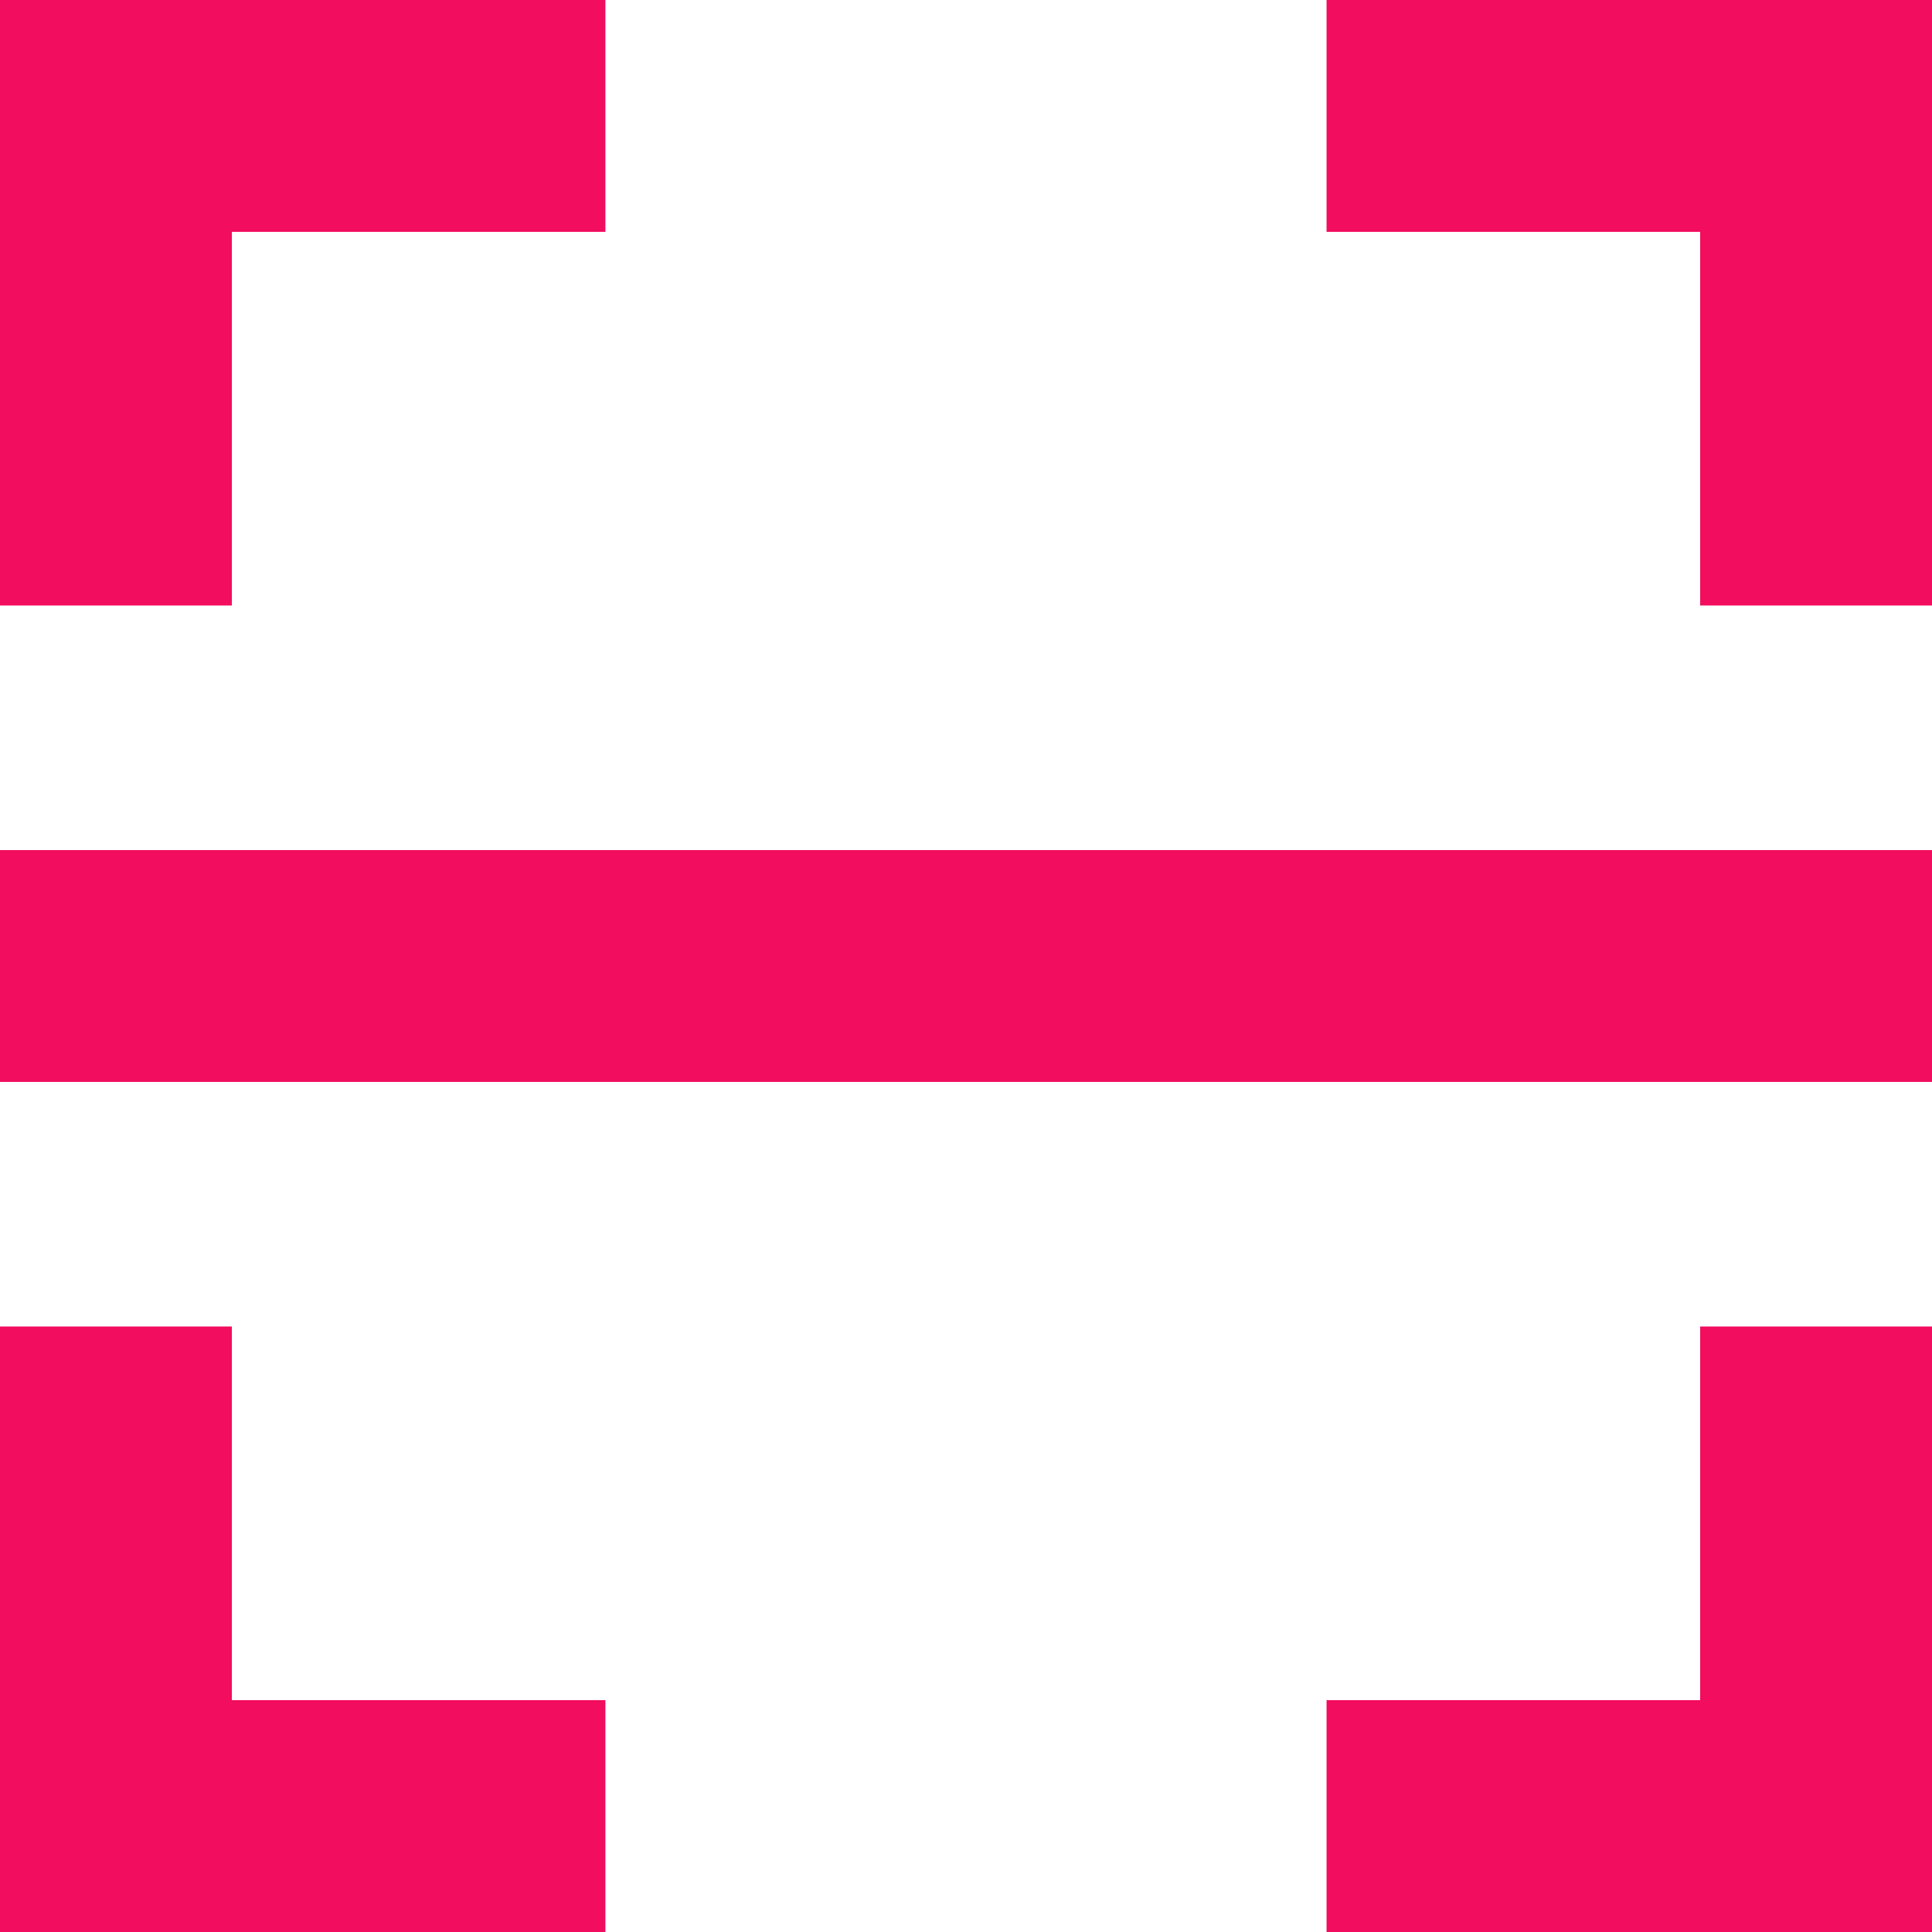
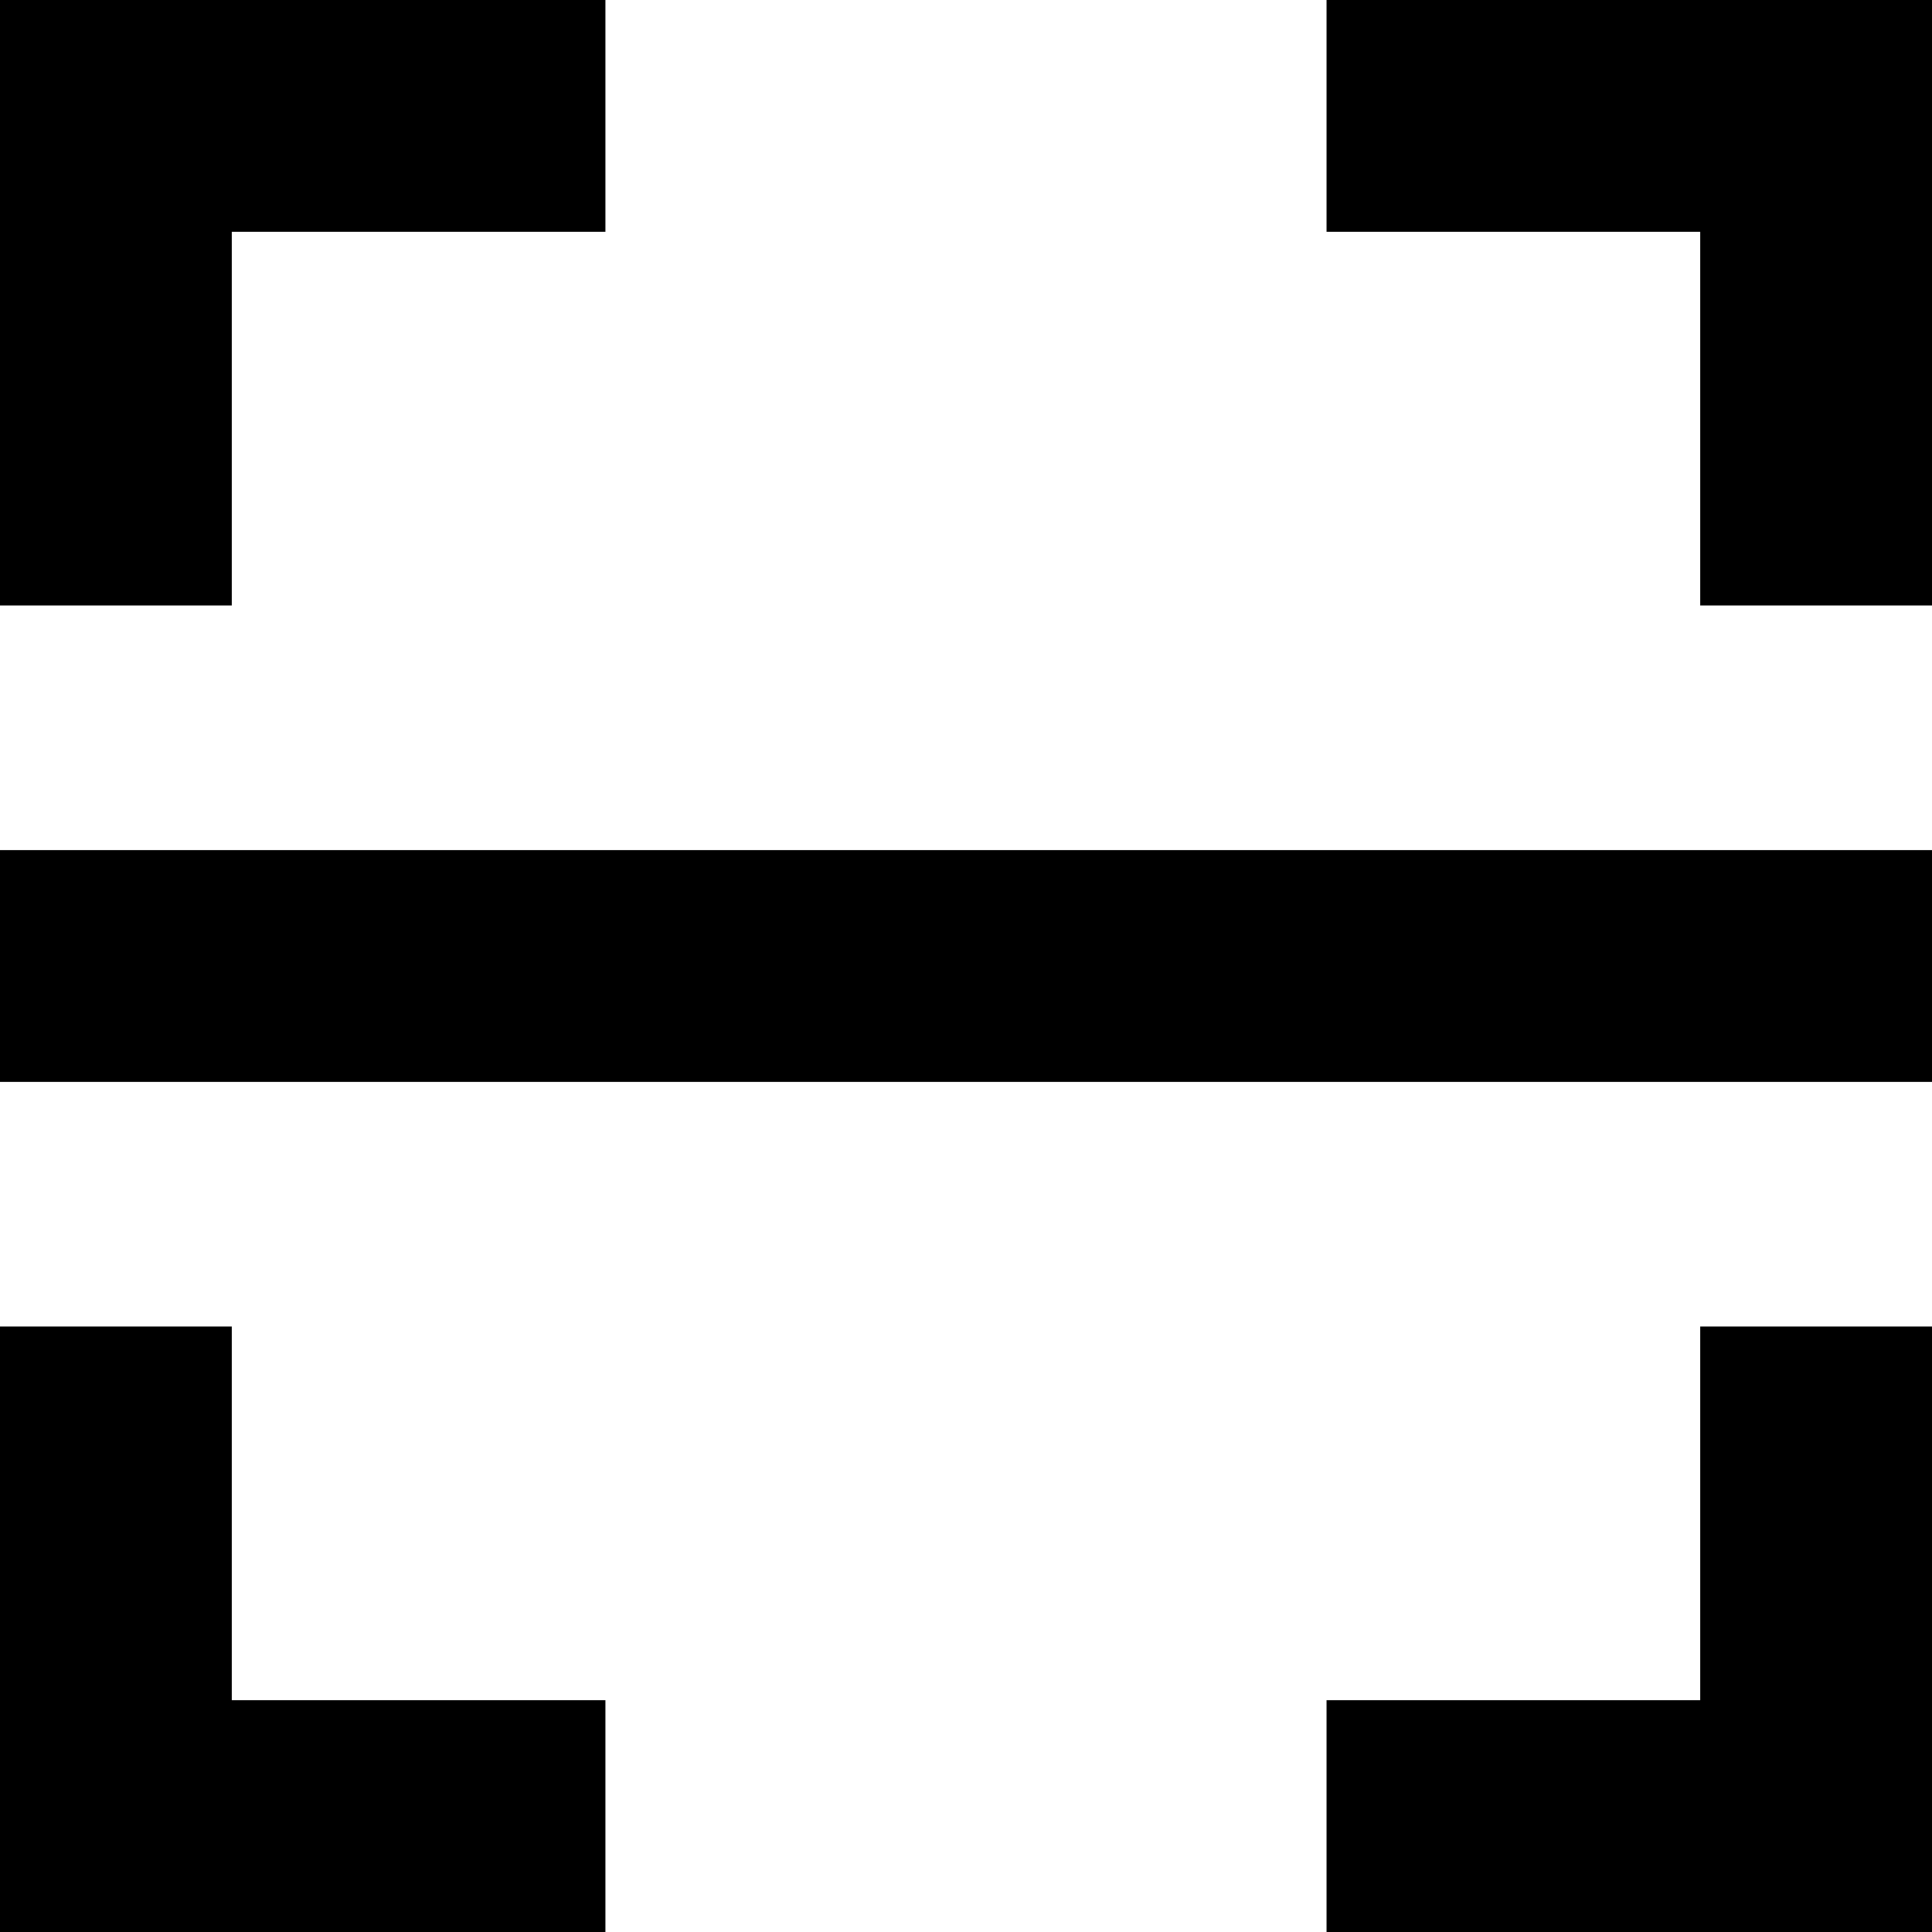
<svg xmlns="http://www.w3.org/2000/svg" width="100%" height="100%" viewBox="0 0 500 500" version="1.1" xml:space="preserve" style="fill-rule:evenodd;clip-rule:evenodd;stroke-linejoin:round;stroke-miterlimit:2;">
  <g transform="matrix(1,0,0,1,-5130.72,-16535.3)">
    <g transform="matrix(1,0,0,1,3854.11,16270.8)">
      <g transform="matrix(1,0,0,1,-3854.11,-16270.8)">
-         <path d="M5190.72,16975.3L5190.72,16878.6L5130.72,16878.6L5130.72,17035.3L5287.4,17035.3L5287.4,16975.3L5190.72,16975.3ZM5474.03,17035.3L5630.72,17035.3L5630.72,16878.6L5570.72,16878.6L5570.72,16975.3L5474.03,16975.3L5474.03,17035.3ZM5630.72,16815.3L5630.72,16755.3L5130.72,16755.3L5130.72,16815.3L5630.72,16815.3ZM5570.72,16595.3L5570.72,16692L5630.72,16692L5630.72,16535.3L5474.03,16535.3L5474.03,16595.3L5570.72,16595.3ZM5287.4,16535.3L5130.72,16535.3L5130.72,16692L5190.72,16692L5190.72,16595.3L5287.4,16595.3L5287.4,16535.3Z" style="fill:rgb(242,13,94);" />
+         <path d="M5190.72,16975.3L5190.72,16878.6L5130.72,16878.6L5130.72,17035.3L5287.4,17035.3L5287.4,16975.3L5190.72,16975.3ZM5474.03,17035.3L5630.72,17035.3L5630.72,16878.6L5570.72,16878.6L5570.72,16975.3L5474.03,16975.3L5474.03,17035.3ZM5630.72,16815.3L5630.72,16755.3L5130.72,16755.3L5130.72,16815.3L5630.72,16815.3ZM5570.72,16595.3L5570.72,16692L5630.72,16692L5630.72,16535.3L5474.03,16535.3L5474.03,16595.3L5570.72,16595.3ZM5287.4,16535.3L5130.72,16535.3L5130.72,16692L5190.72,16692L5190.72,16595.3L5287.4,16595.3L5287.4,16535.3Z" style="fill:currentColor;" />
      </g>
    </g>
  </g>
</svg>
